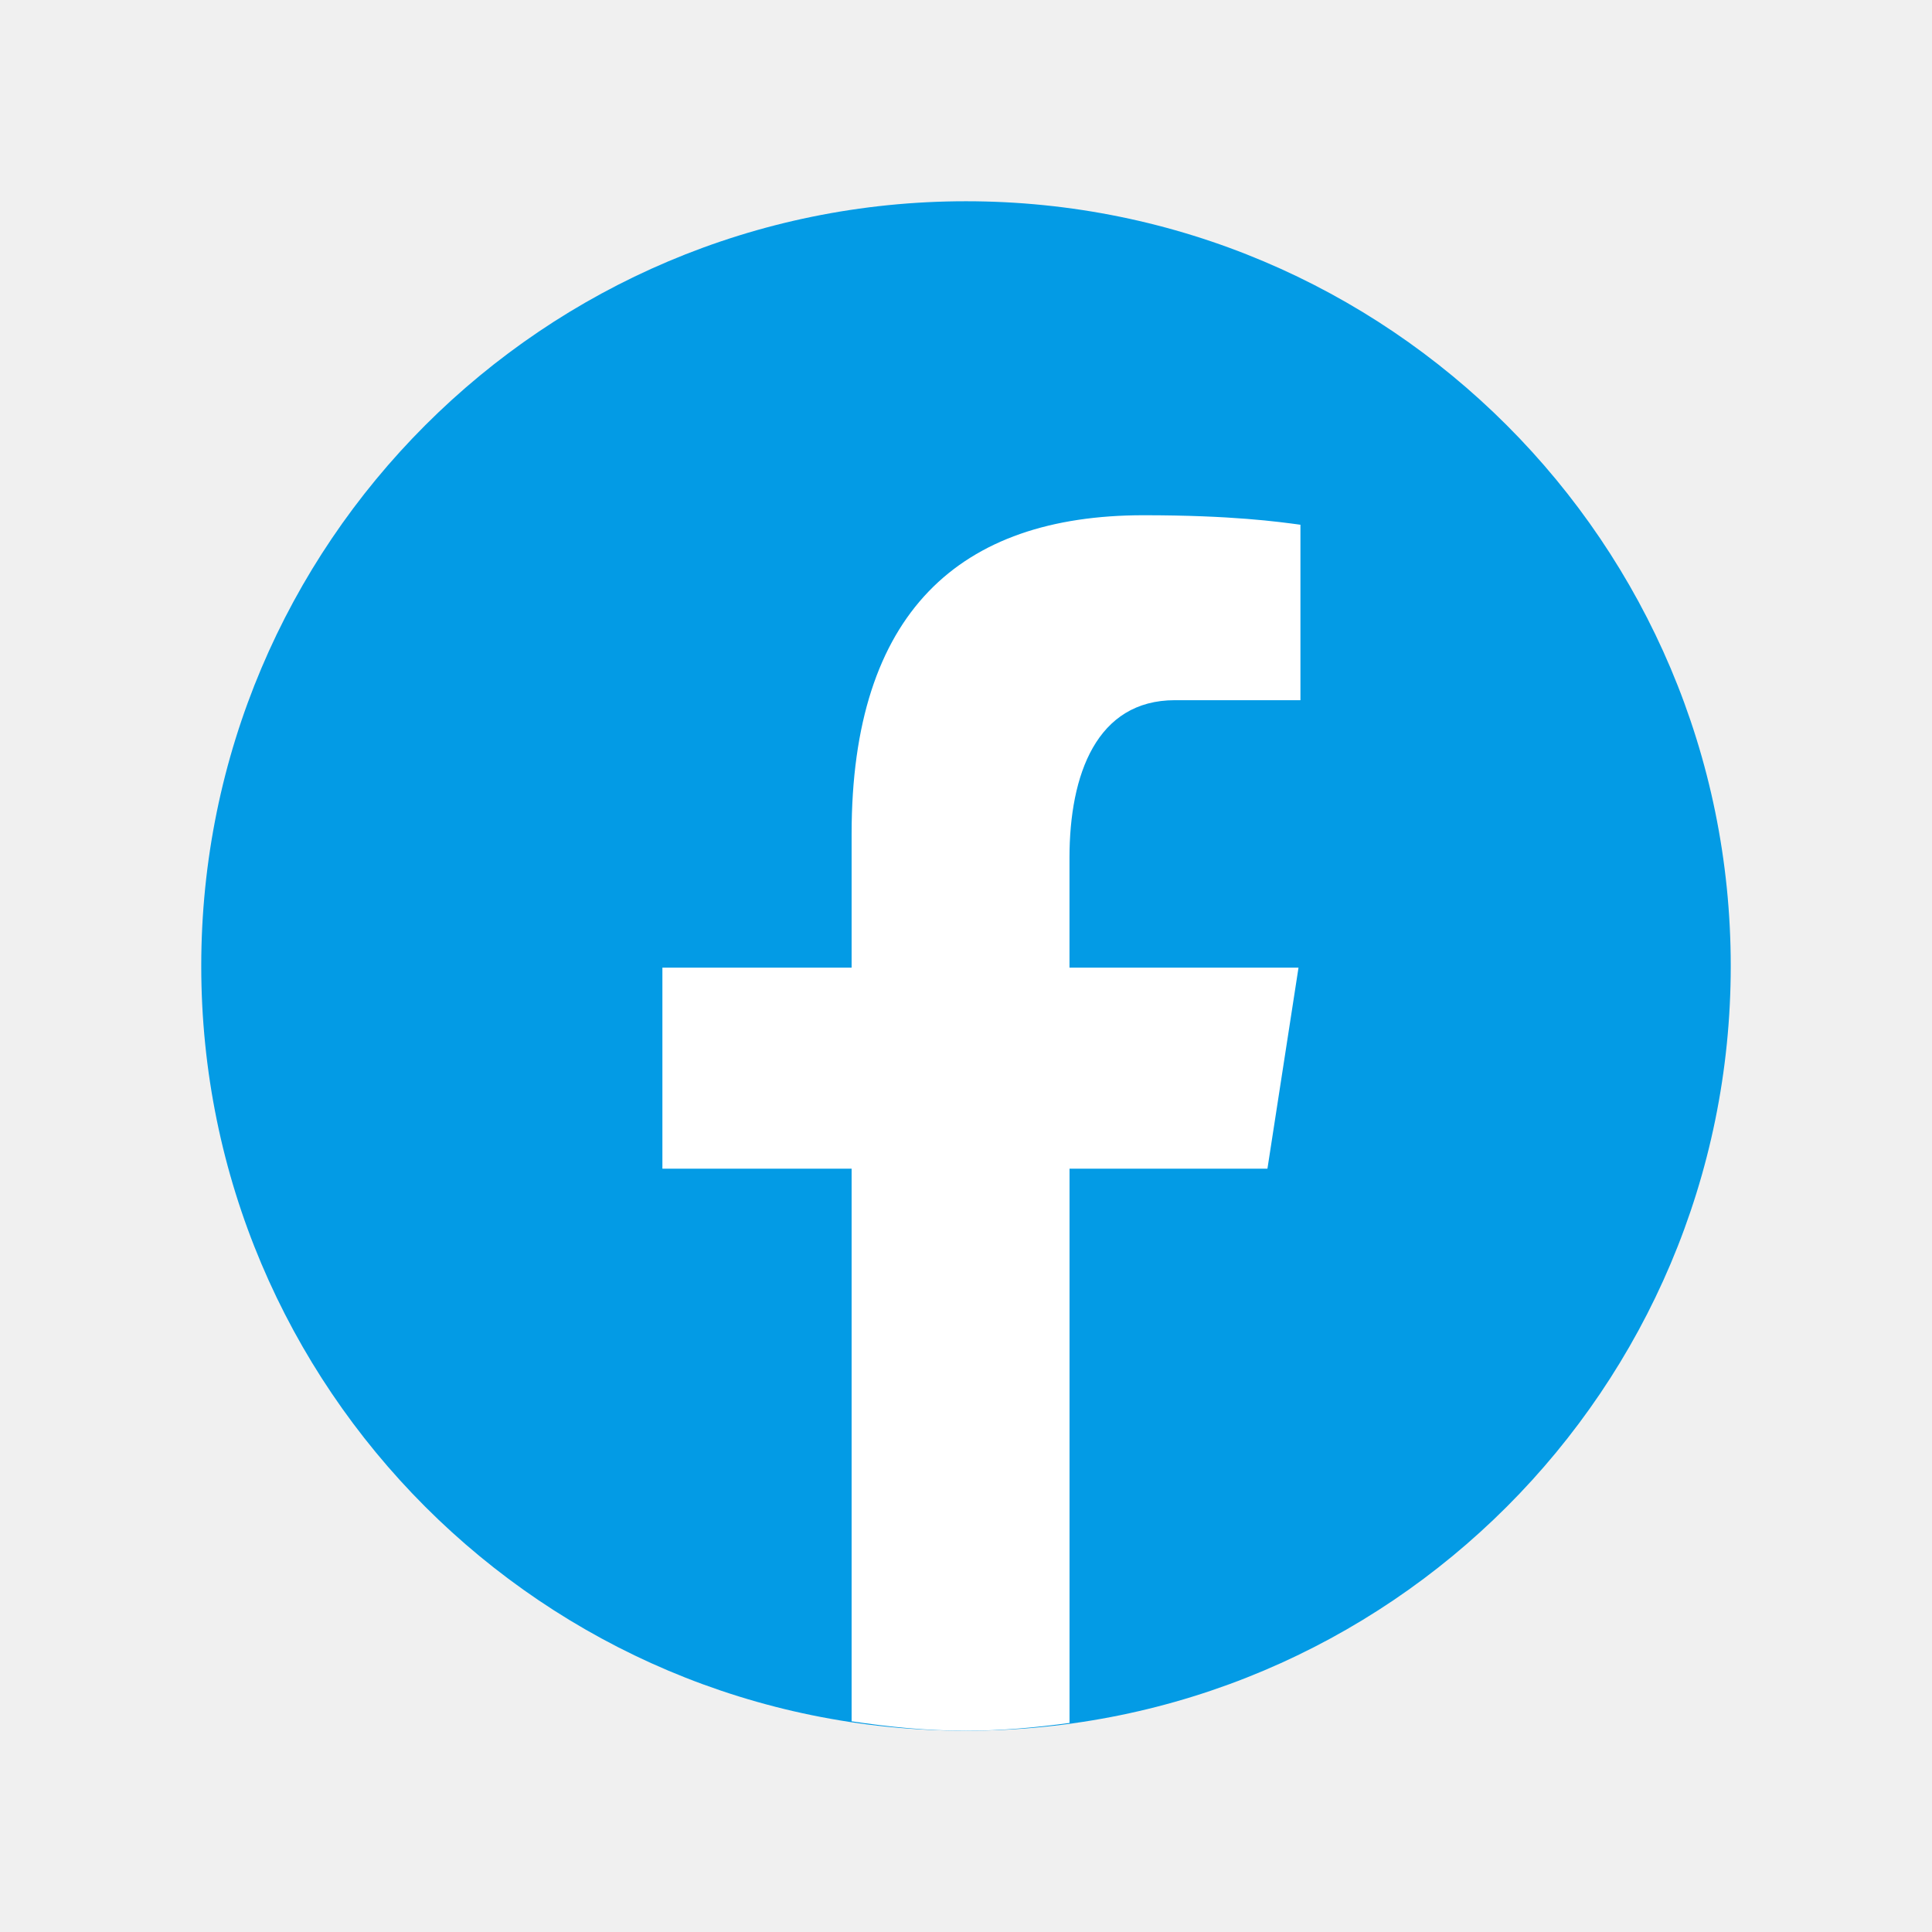
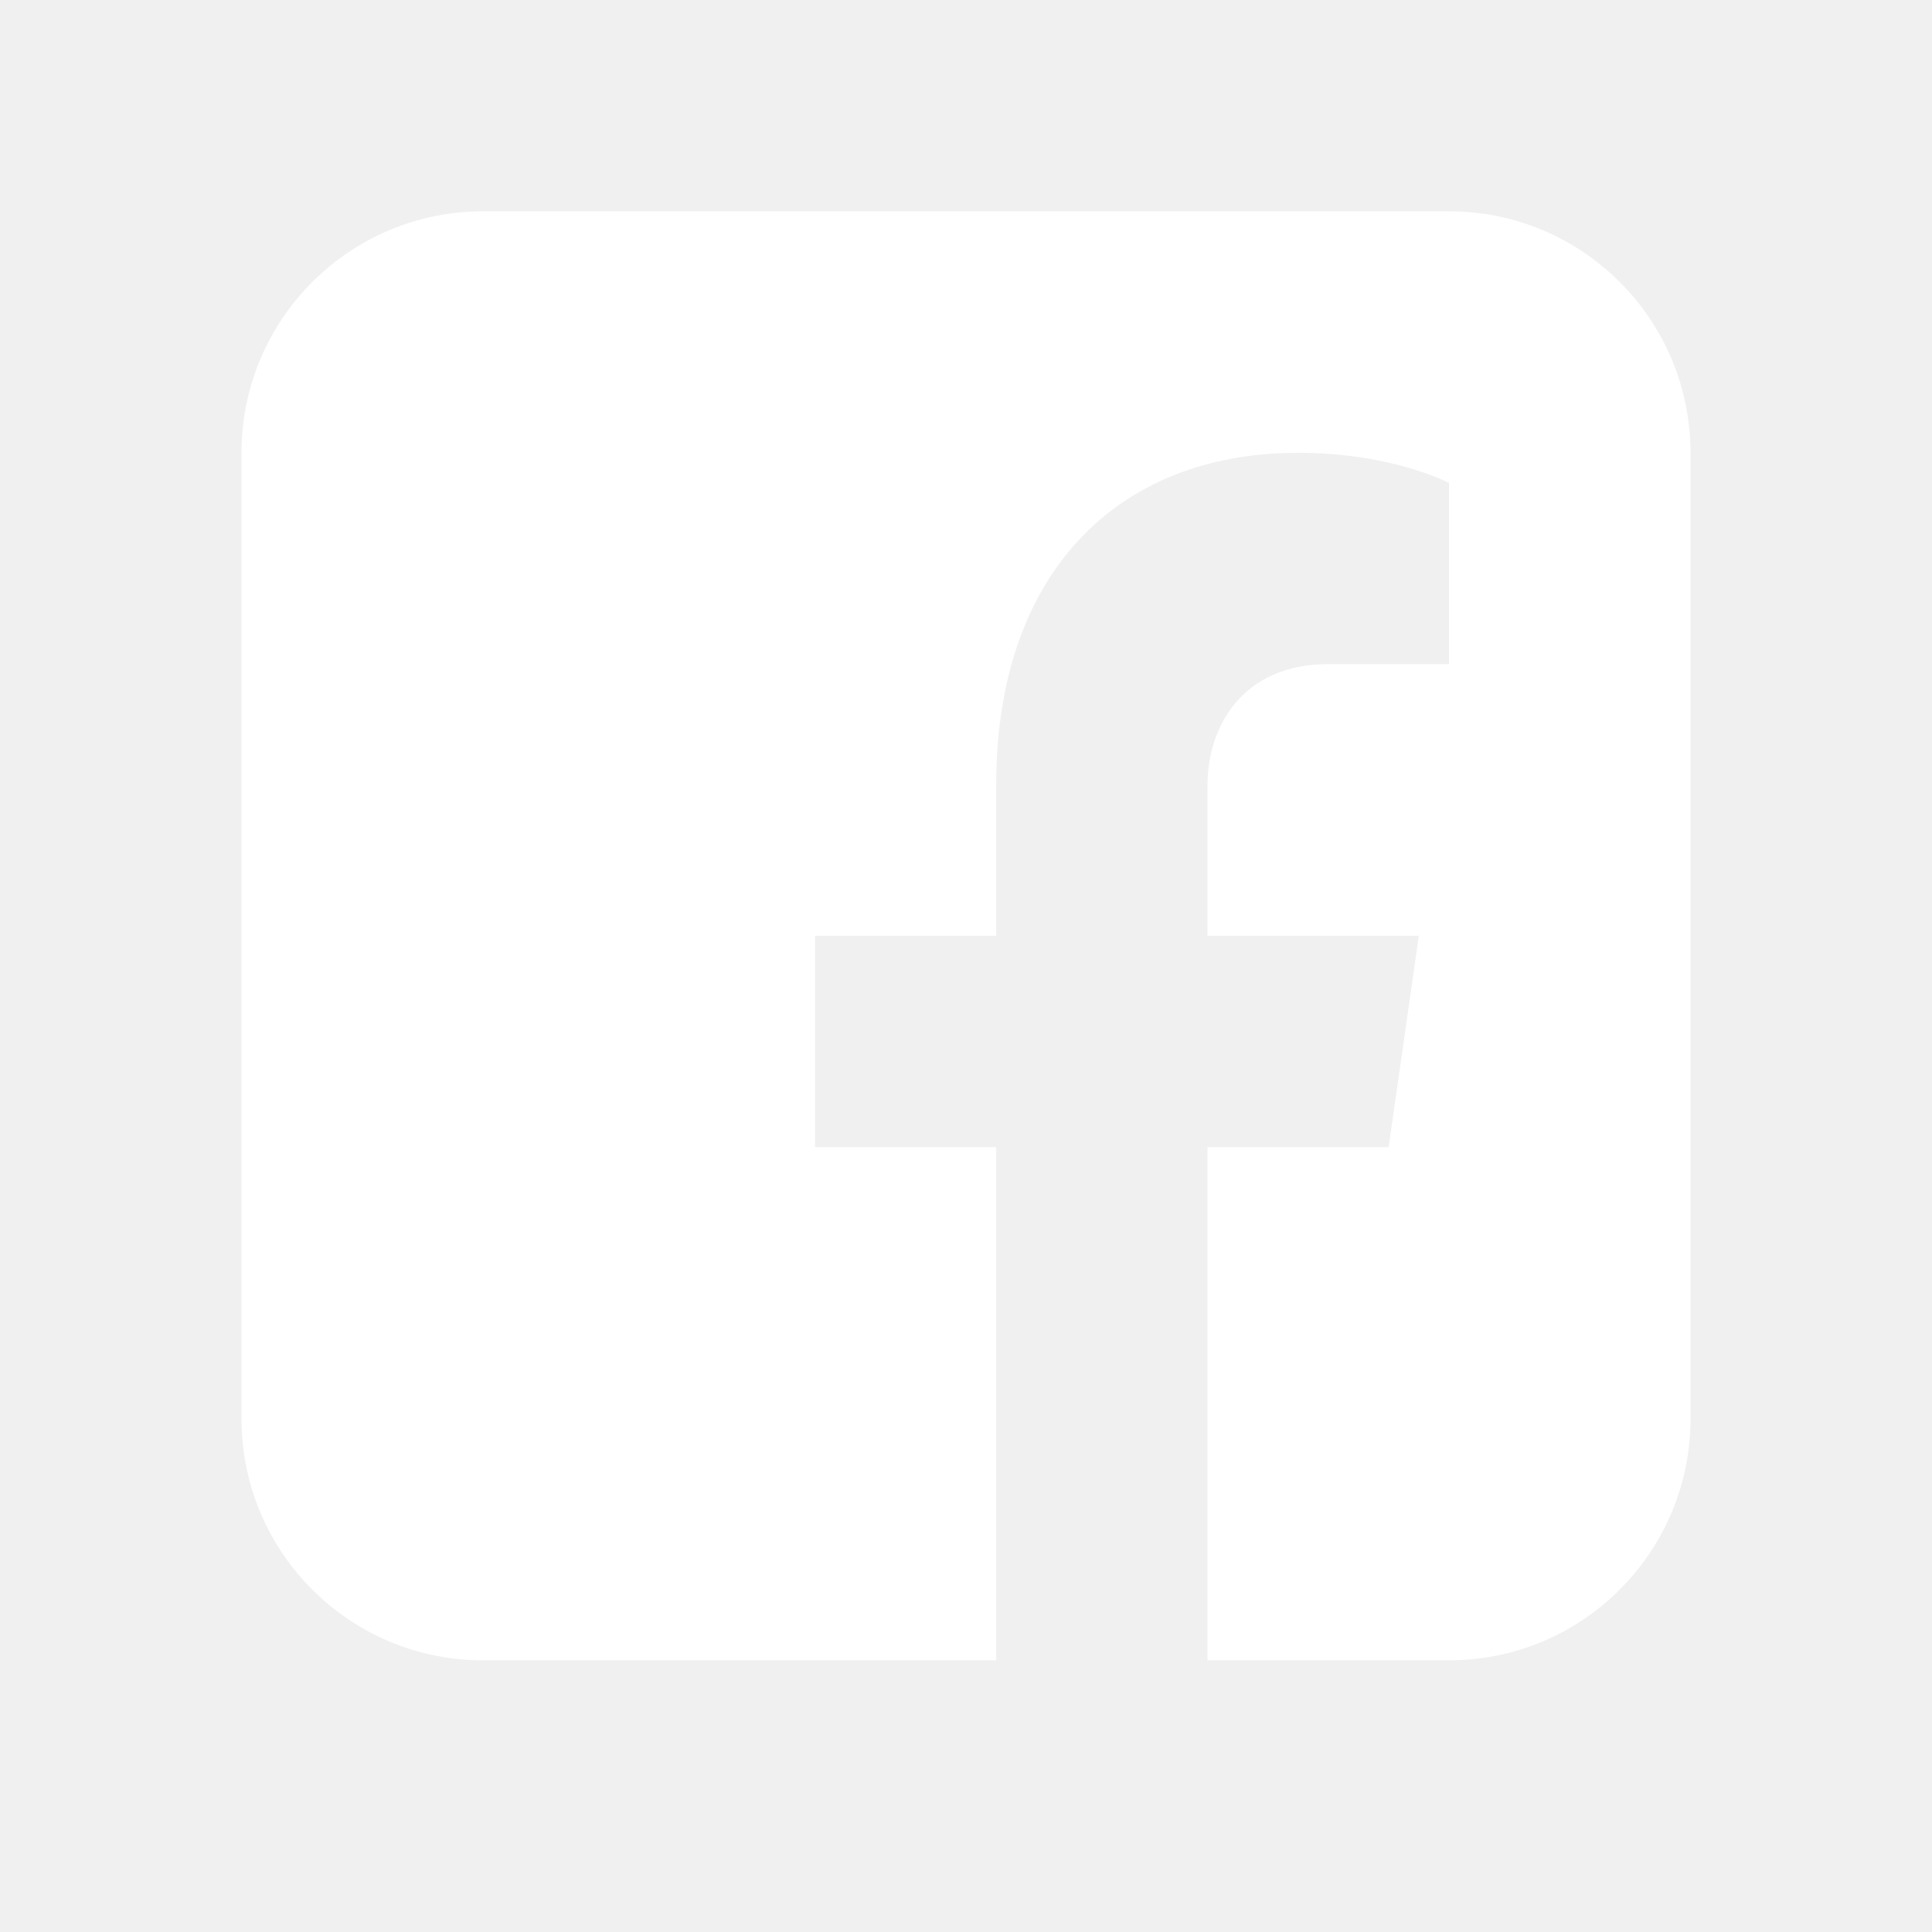
- <svg xmlns="http://www.w3.org/2000/svg" viewBox="0 0 48 48" width="48px" height="48px">
-   <circle style="fill:#039BE5;" cx="24" cy="24" r="19" />
-   <g>
-     <path style="fill:#FFFFFF;" d="M26.572,29.036h4.917l0.772-4.995h-5.69v-2.73c0-2.075,0.678-3.915,2.619-3.915h3.119v-4.359c-0.548-0.074-1.707-0.236-3.897-0.236c-4.573,0-7.254,2.415-7.254,7.917v3.323h-4.701v4.995h4.701v13.729C22.089,42.905,23.032,43,24,43c0.875,0,1.729-0.08,2.572-0.194V29.036z" />
+ <svg xmlns="http://www.w3.org/2000/svg" fill="#FFFFFF" version="1.1" x="0px" y="0px" viewBox="0 0 64 64" style="enable-background:new 0 0 64 64;" xml:space="preserve">
+   <g id="Слой_1">
+     <path d="M48,7H16c-4.418,0-8,3.582-8,8v32c0,4.418,3.582,8,8,8h17V38h-6v-7h6v-5c0-7,4-11,10-11c3.133,0,5,1,5,1v6h-4   c-2.86,0-4,2.093-4,4v5h7l-1,7h-6v17h8c4.418,0,8-3.582,8-8V15C56,10.582,52.418,7,48,7z" />
  </g>
+   <g id="Слой_2">
+ </g>
</svg>
